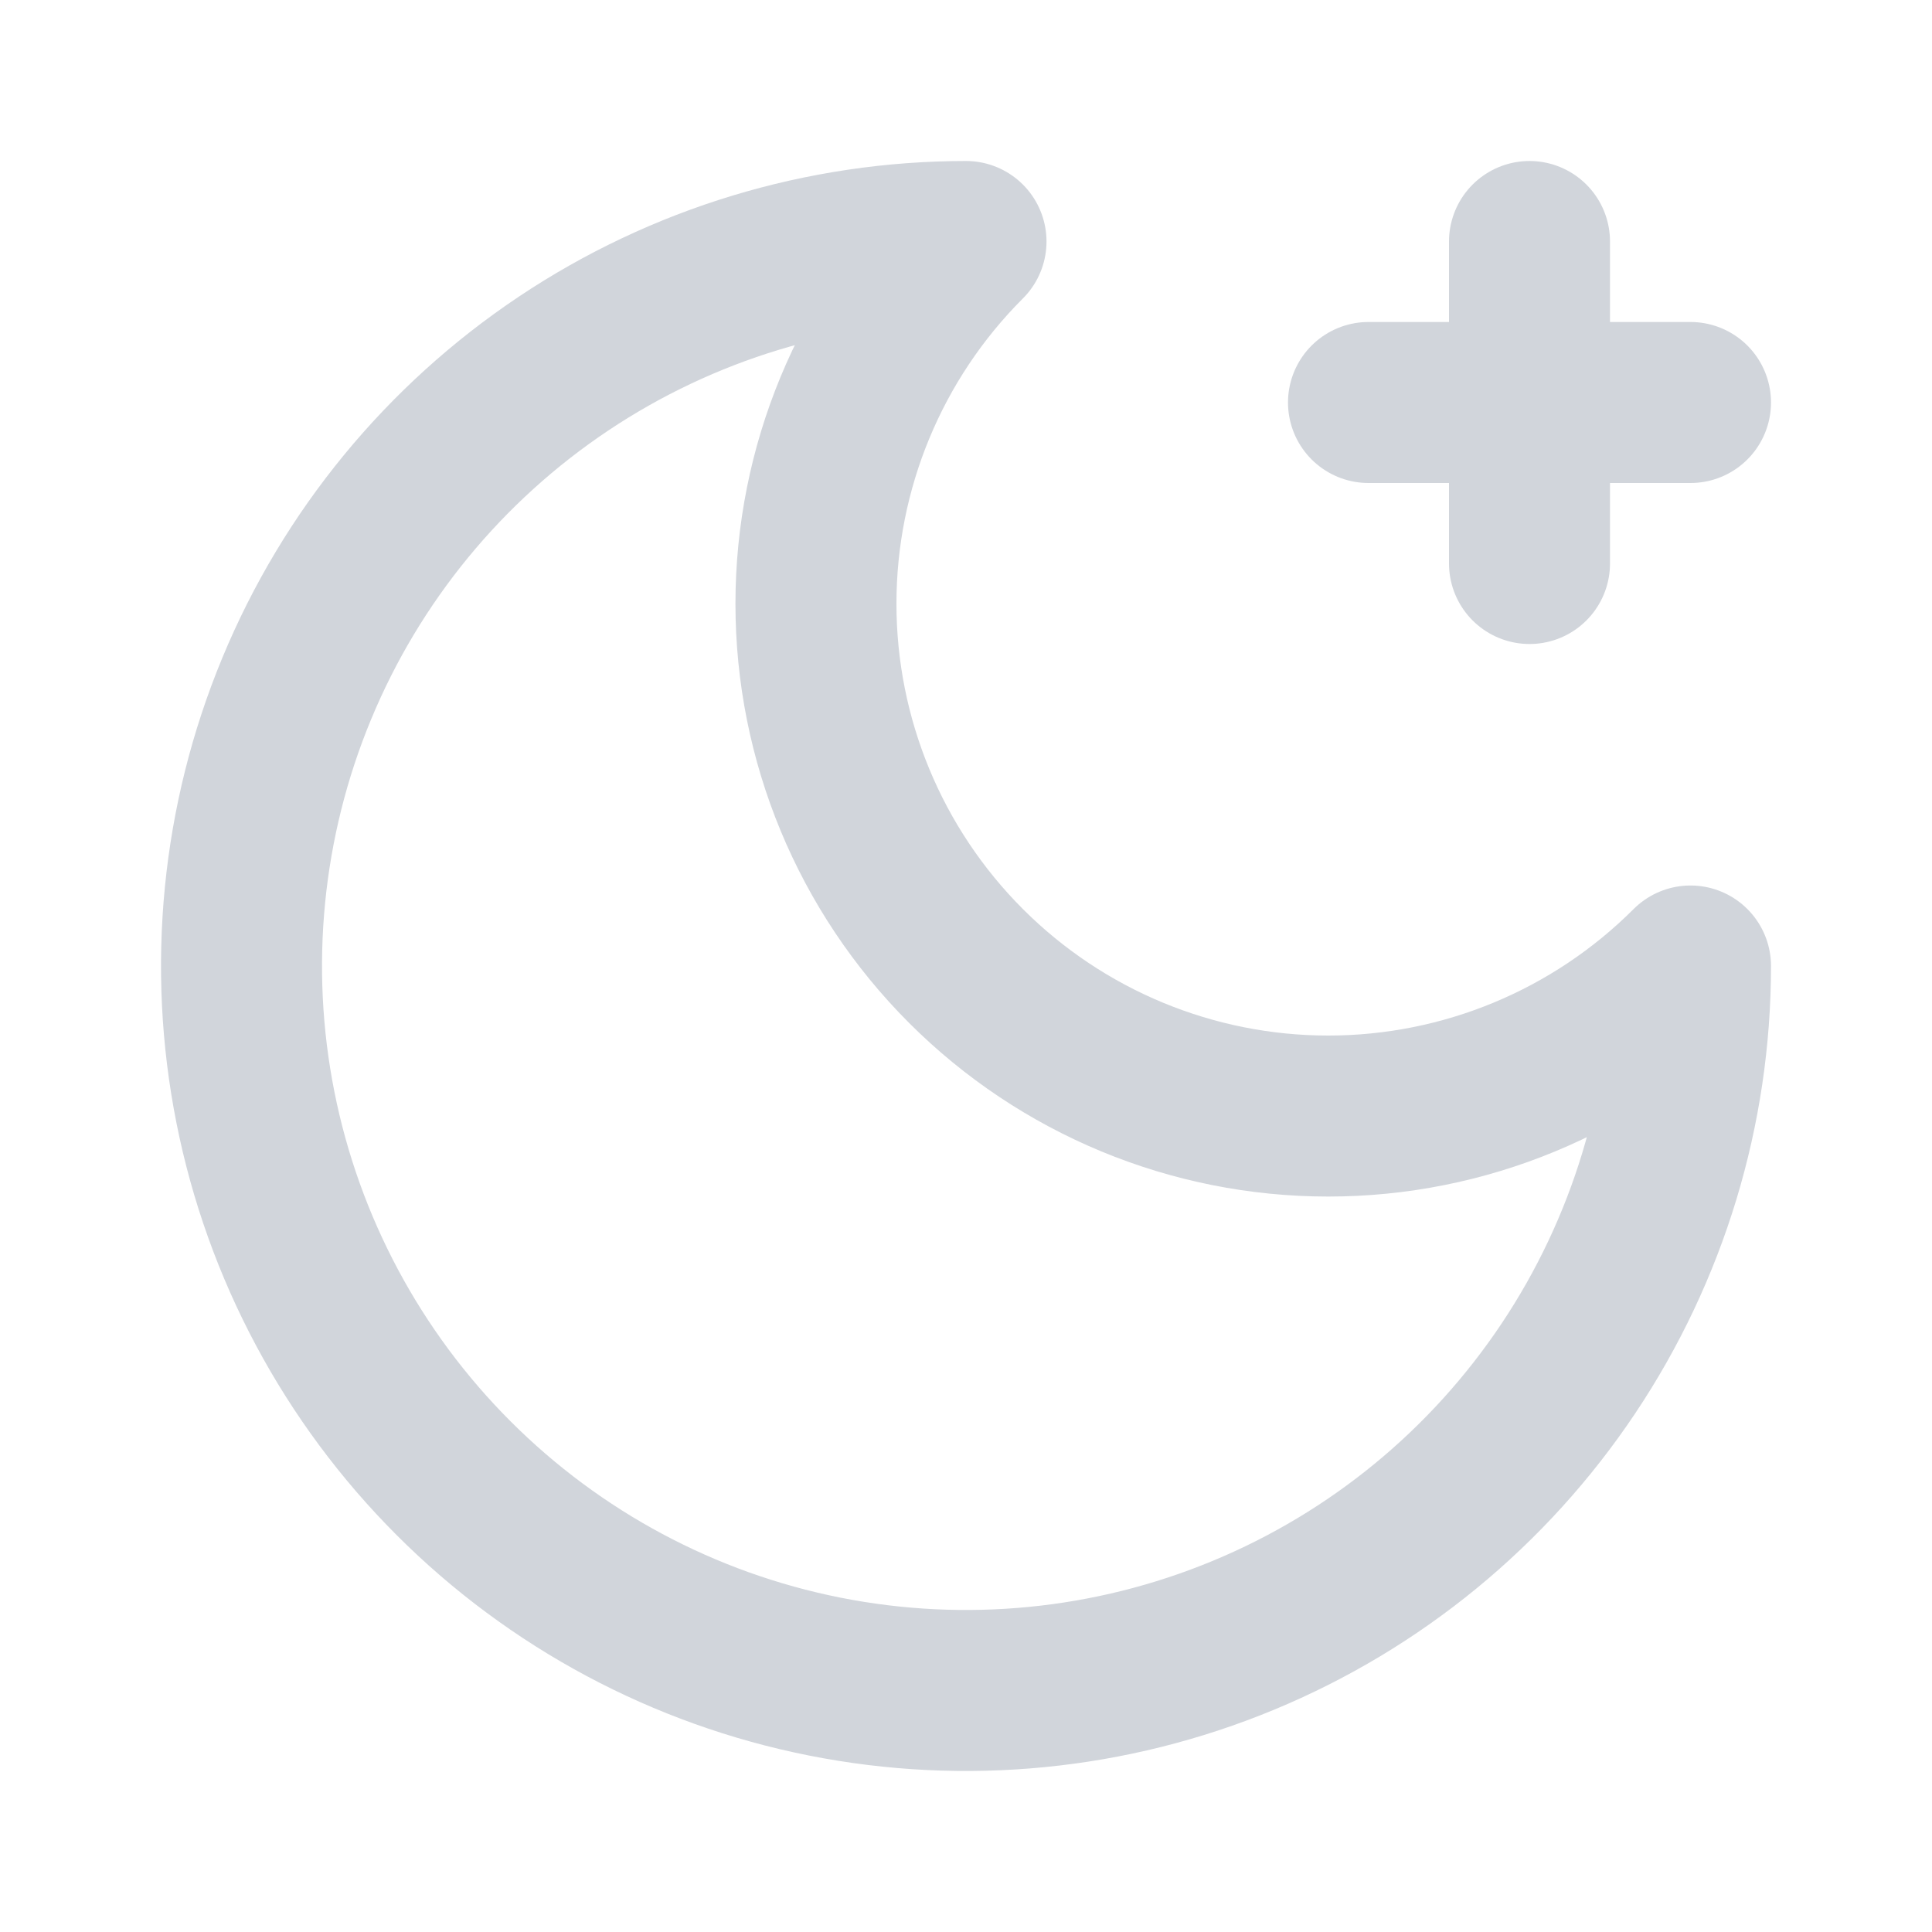
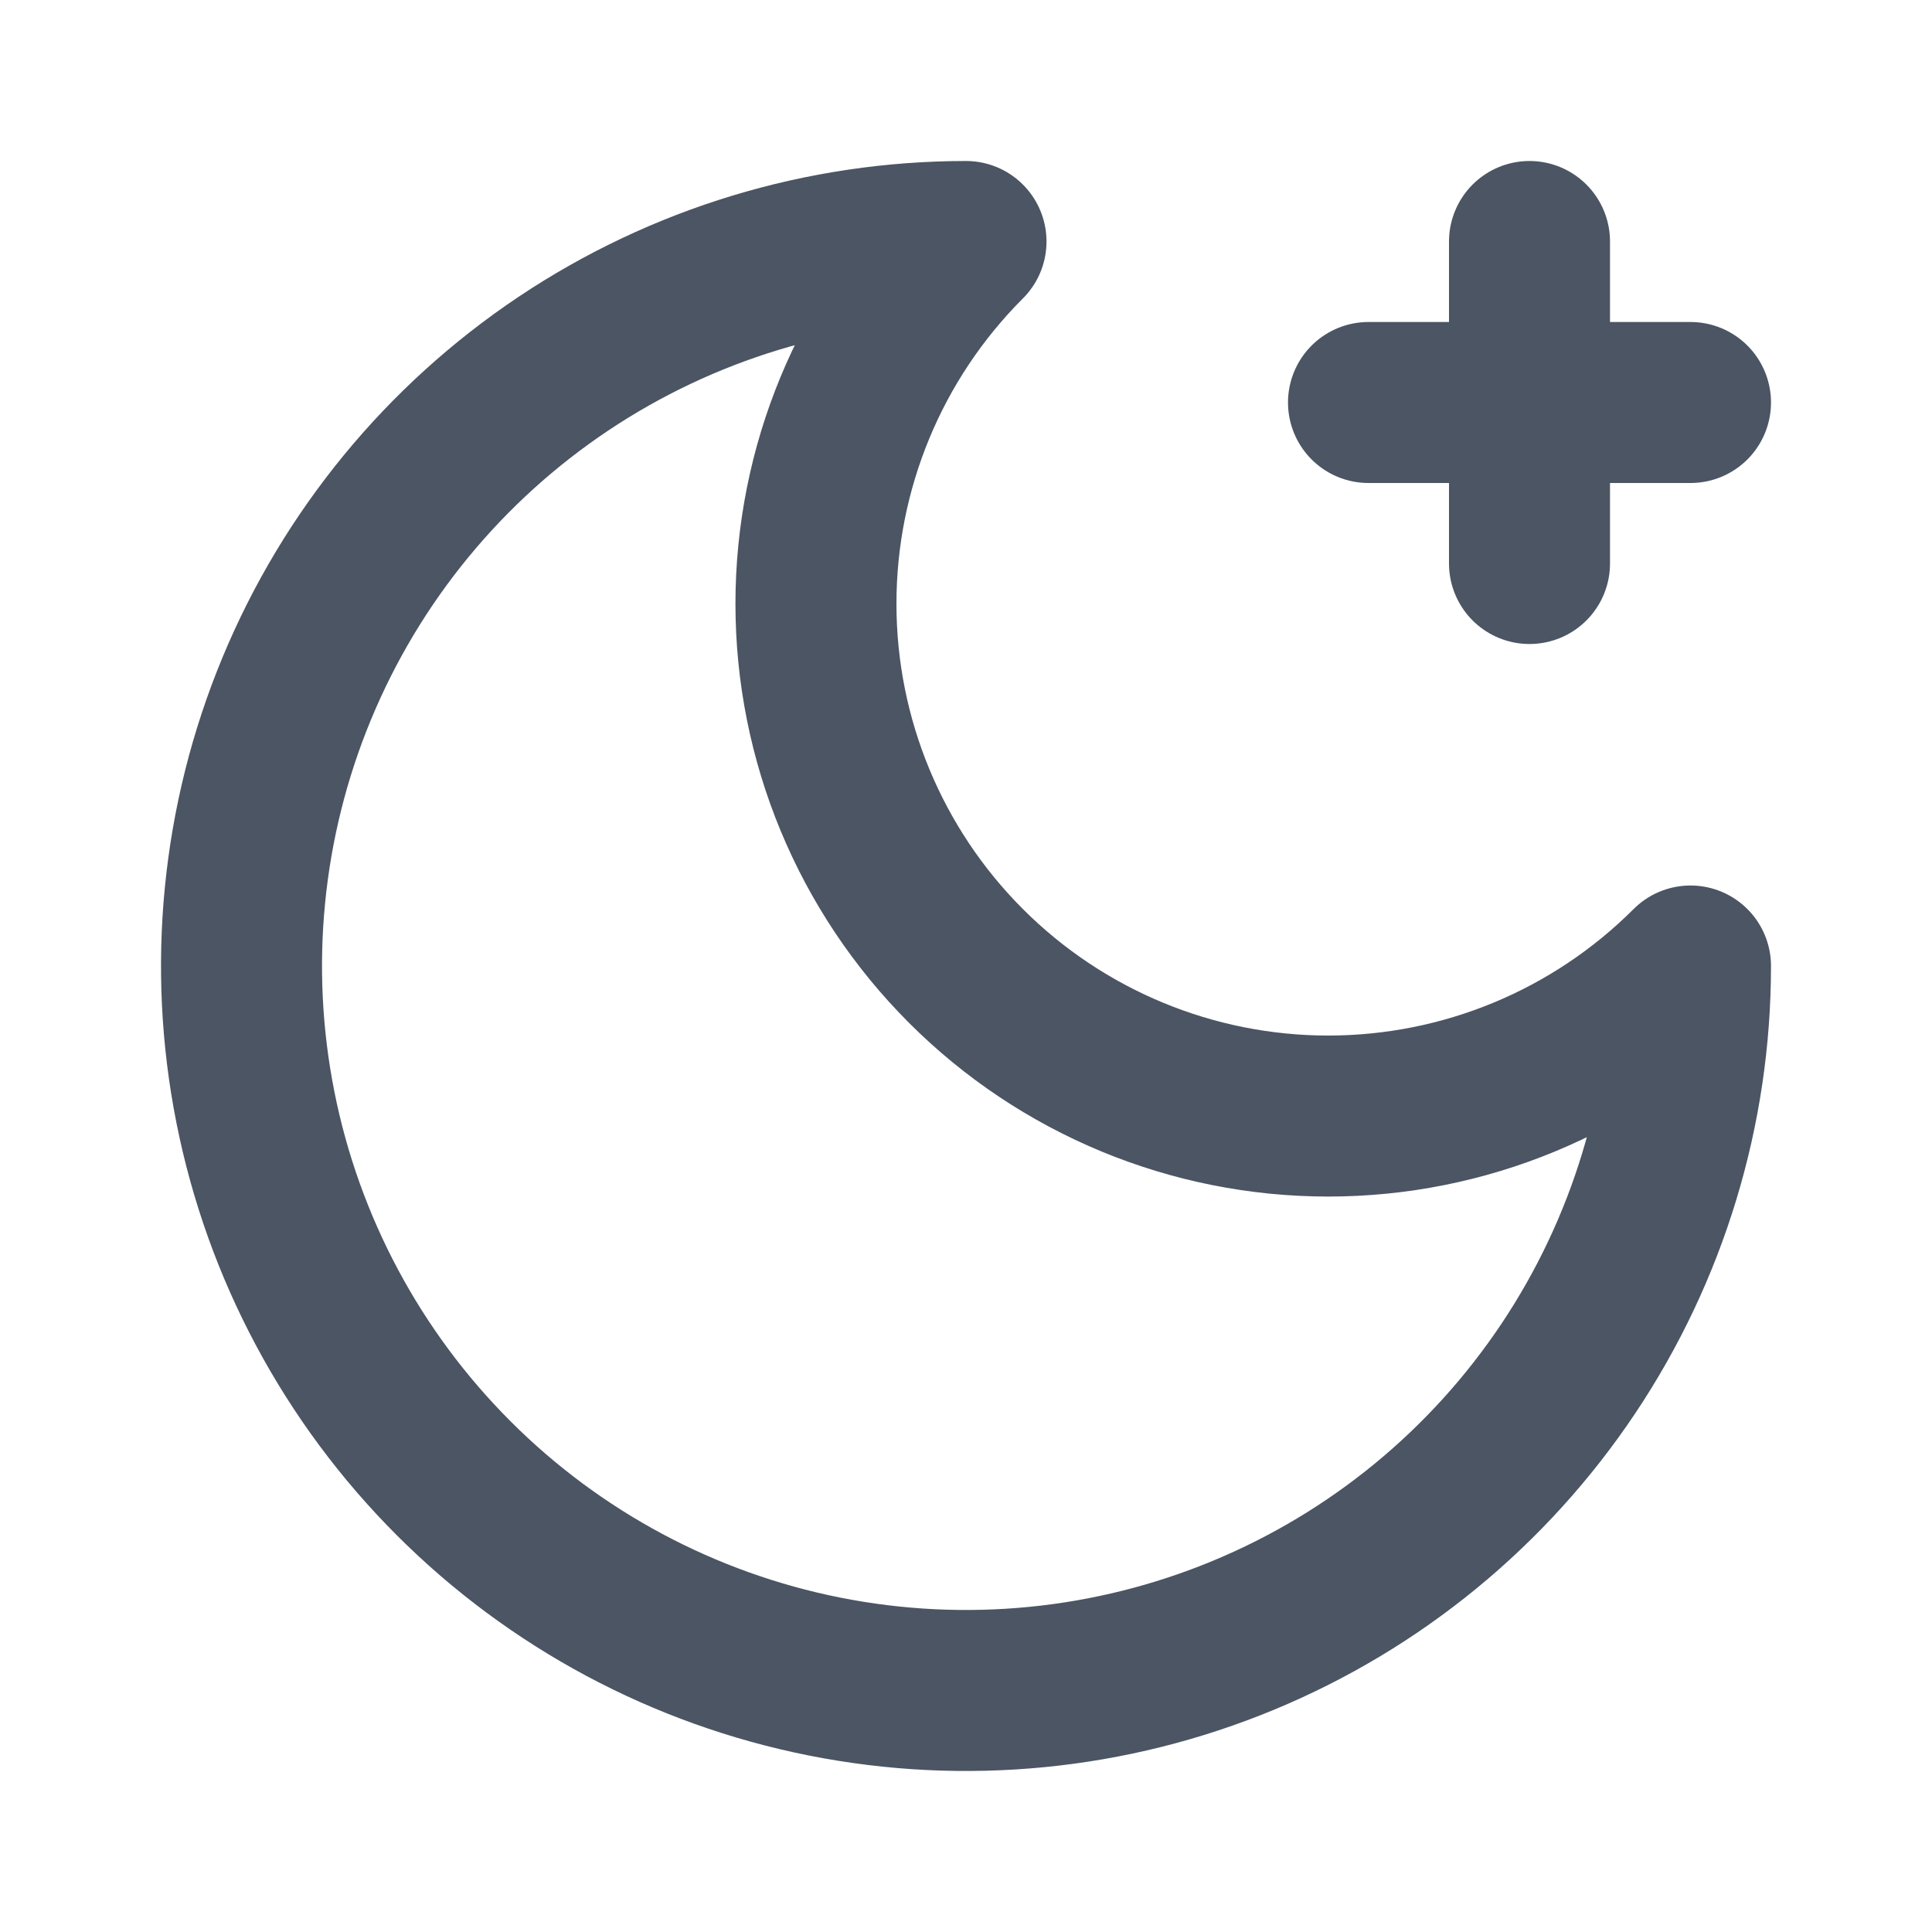
<svg xmlns="http://www.w3.org/2000/svg" width="24" height="24" viewBox="0 0 24 24" fill="none">
-   <path d="M12 3C10.806 4.193 10.136 5.812 10.136 7.5C10.136 9.188 10.806 10.806 12 12C13.194 13.194 14.812 13.864 16.5 13.864C18.188 13.864 19.806 13.194 21 12C21 13.78 20.472 15.52 19.483 17C18.494 18.48 17.089 19.634 15.444 20.315C13.8 20.996 11.99 21.174 10.244 20.827C8.498 20.48 6.895 19.623 5.636 18.364C4.377 17.105 3.52 15.502 3.173 13.756C2.826 12.01 3.004 10.2 3.685 8.556C4.366 6.911 5.52 5.506 7 4.517C8.48 3.528 10.22 3 12 3Z" stroke="#D1D5DB" stroke-width="2" stroke-linecap="round" stroke-linejoin="round" />
-   <path d="M19 3V7" stroke="#D1D5DB" stroke-width="2" stroke-linecap="round" stroke-linejoin="round" />
-   <path d="M21 5H17" stroke="#D1D5DB" stroke-width="2" stroke-linecap="round" stroke-linejoin="round" />
+   <path d="M12 3C10.806 4.193 10.136 5.812 10.136 7.5C10.136 9.188 10.806 10.806 12 12C13.194 13.194 14.812 13.864 16.5 13.864C18.188 13.864 19.806 13.194 21 12C21 13.78 20.472 15.52 19.483 17C18.494 18.48 17.089 19.634 15.444 20.315C13.8 20.996 11.99 21.174 10.244 20.827C8.498 20.48 6.895 19.623 5.636 18.364C4.377 17.105 3.52 15.502 3.173 13.756C2.826 12.01 3.004 10.2 3.685 8.556C4.366 6.911 5.52 5.506 7 4.517C8.48 3.528 10.22 3 12 3Z" stroke="#4B5563" stroke-width="2" stroke-linecap="round" stroke-linejoin="round" />
+   <path d="M19 3V7" stroke="#4B5563" stroke-width="2" stroke-linecap="round" stroke-linejoin="round" />
+   <path d="M21 5H17" stroke="#4B5563" stroke-width="2" stroke-linecap="round" stroke-linejoin="round" />
</svg>
